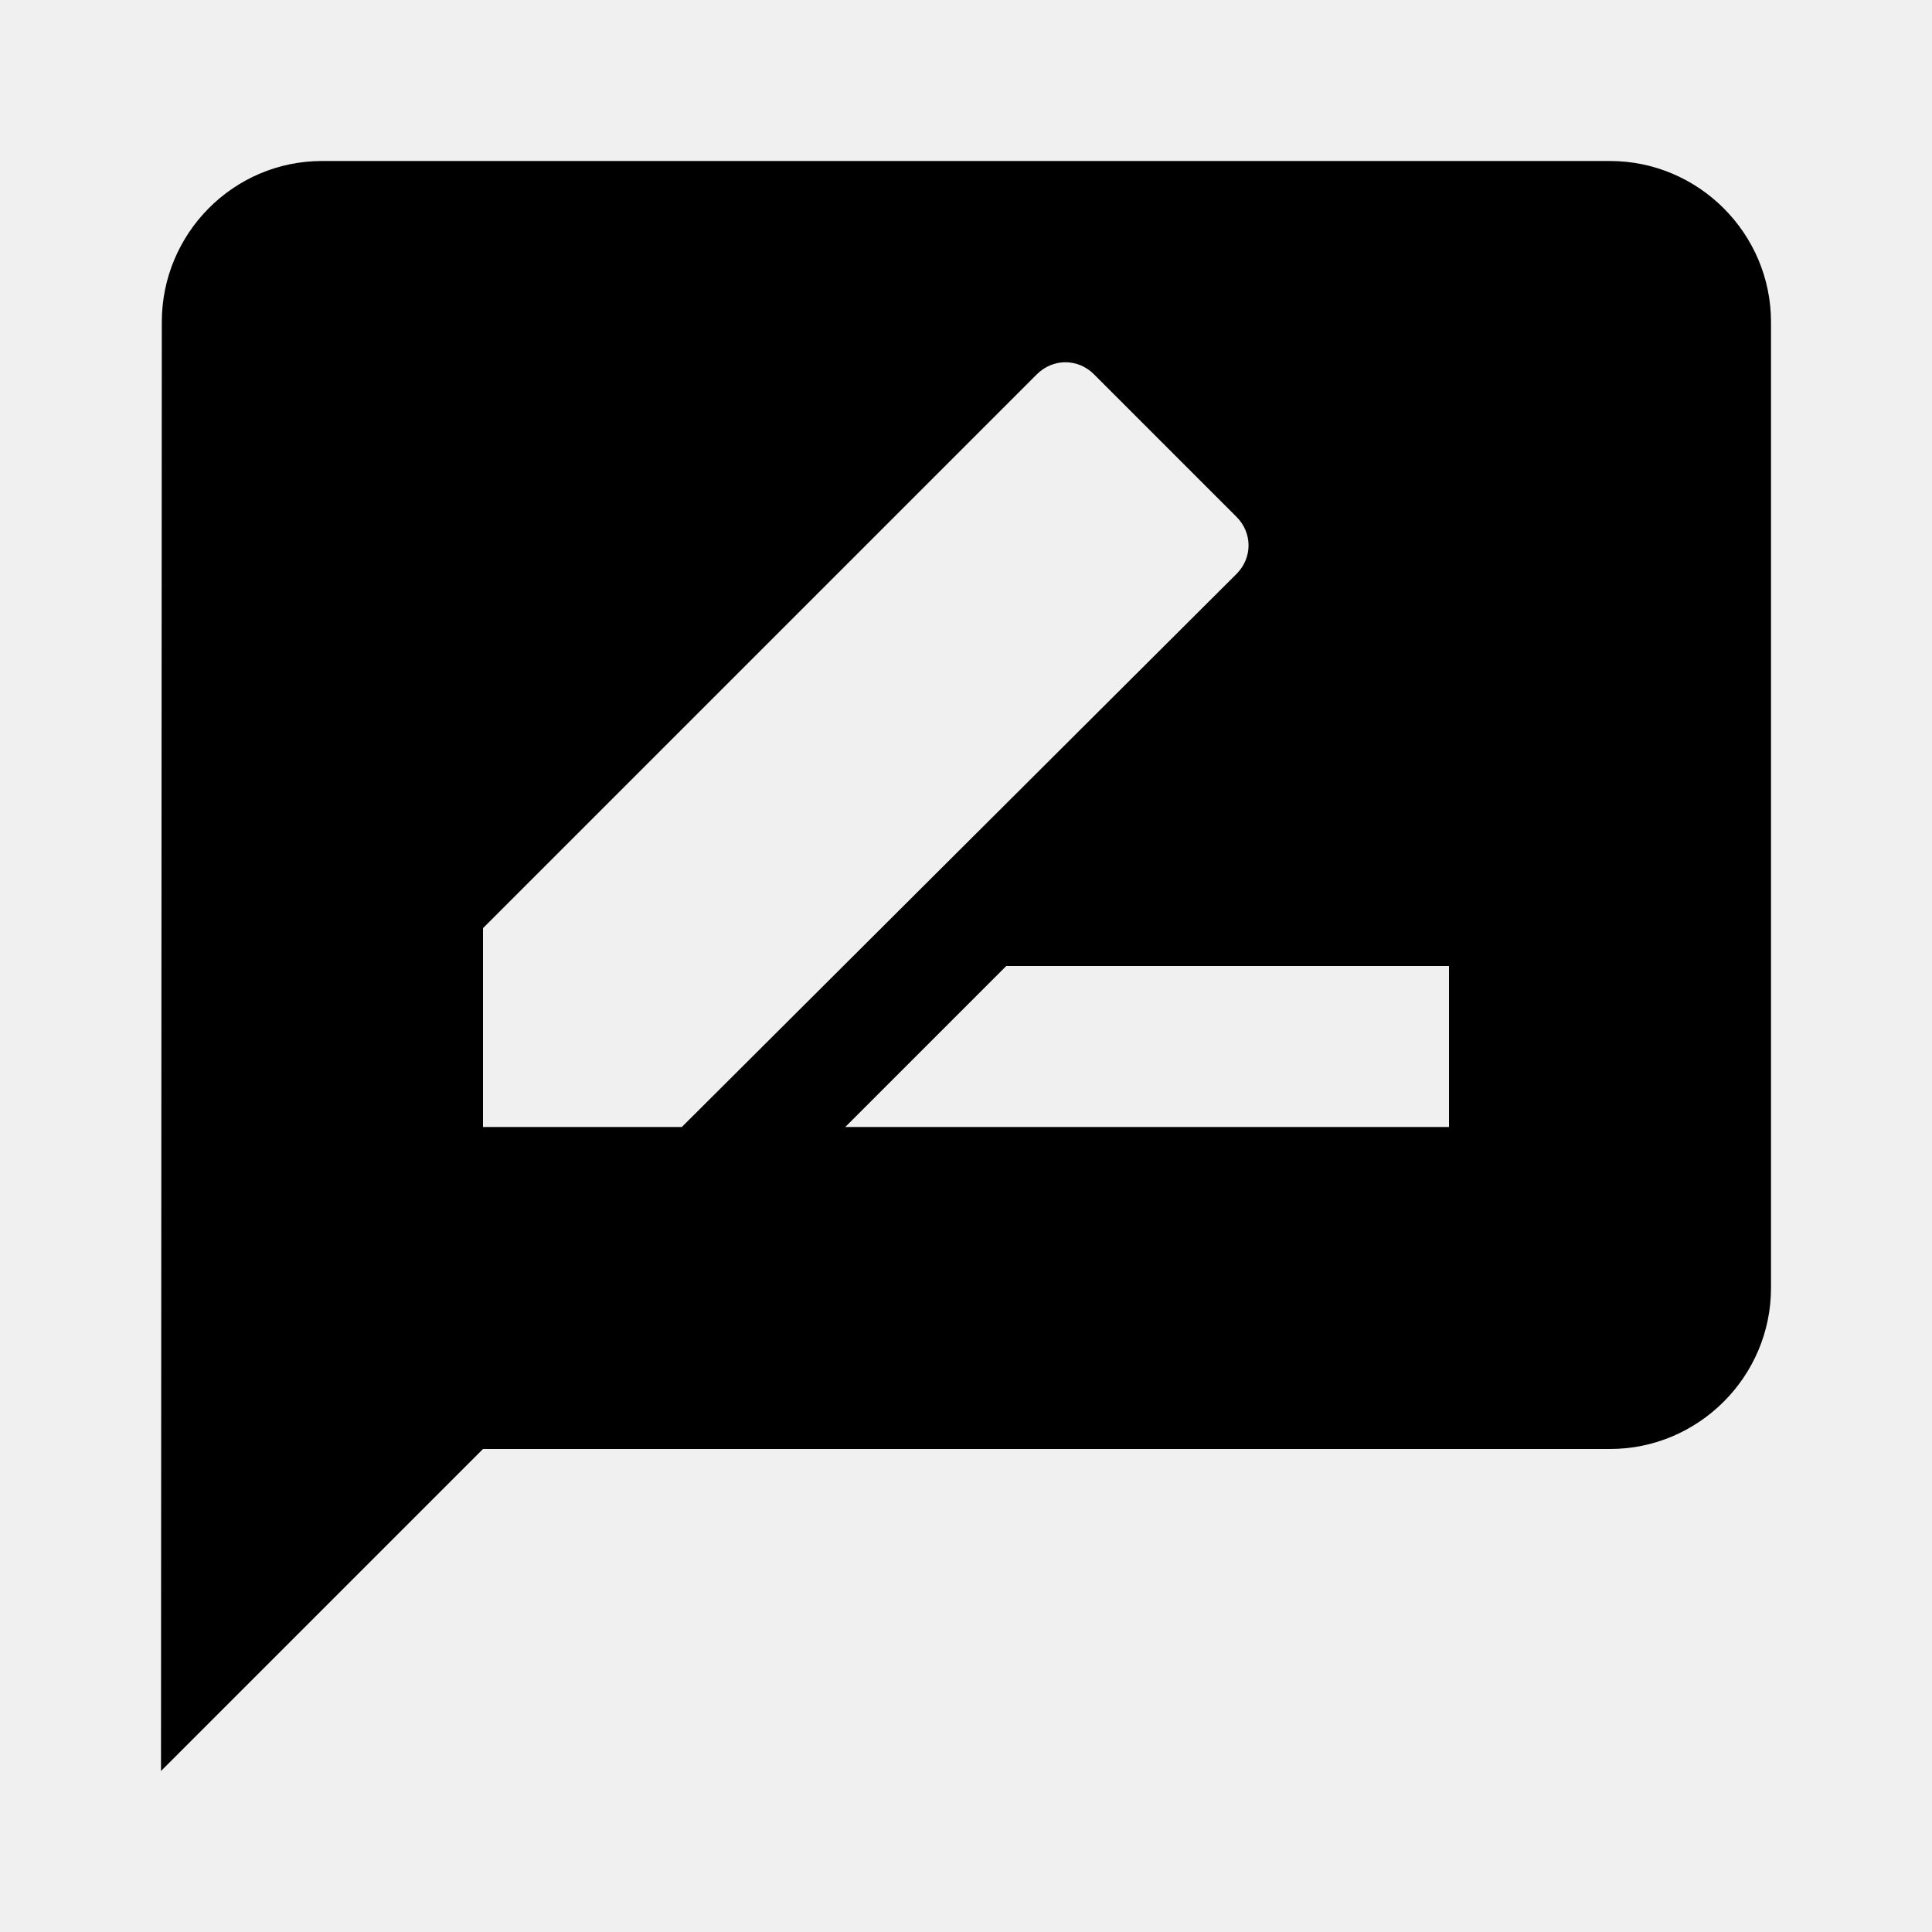
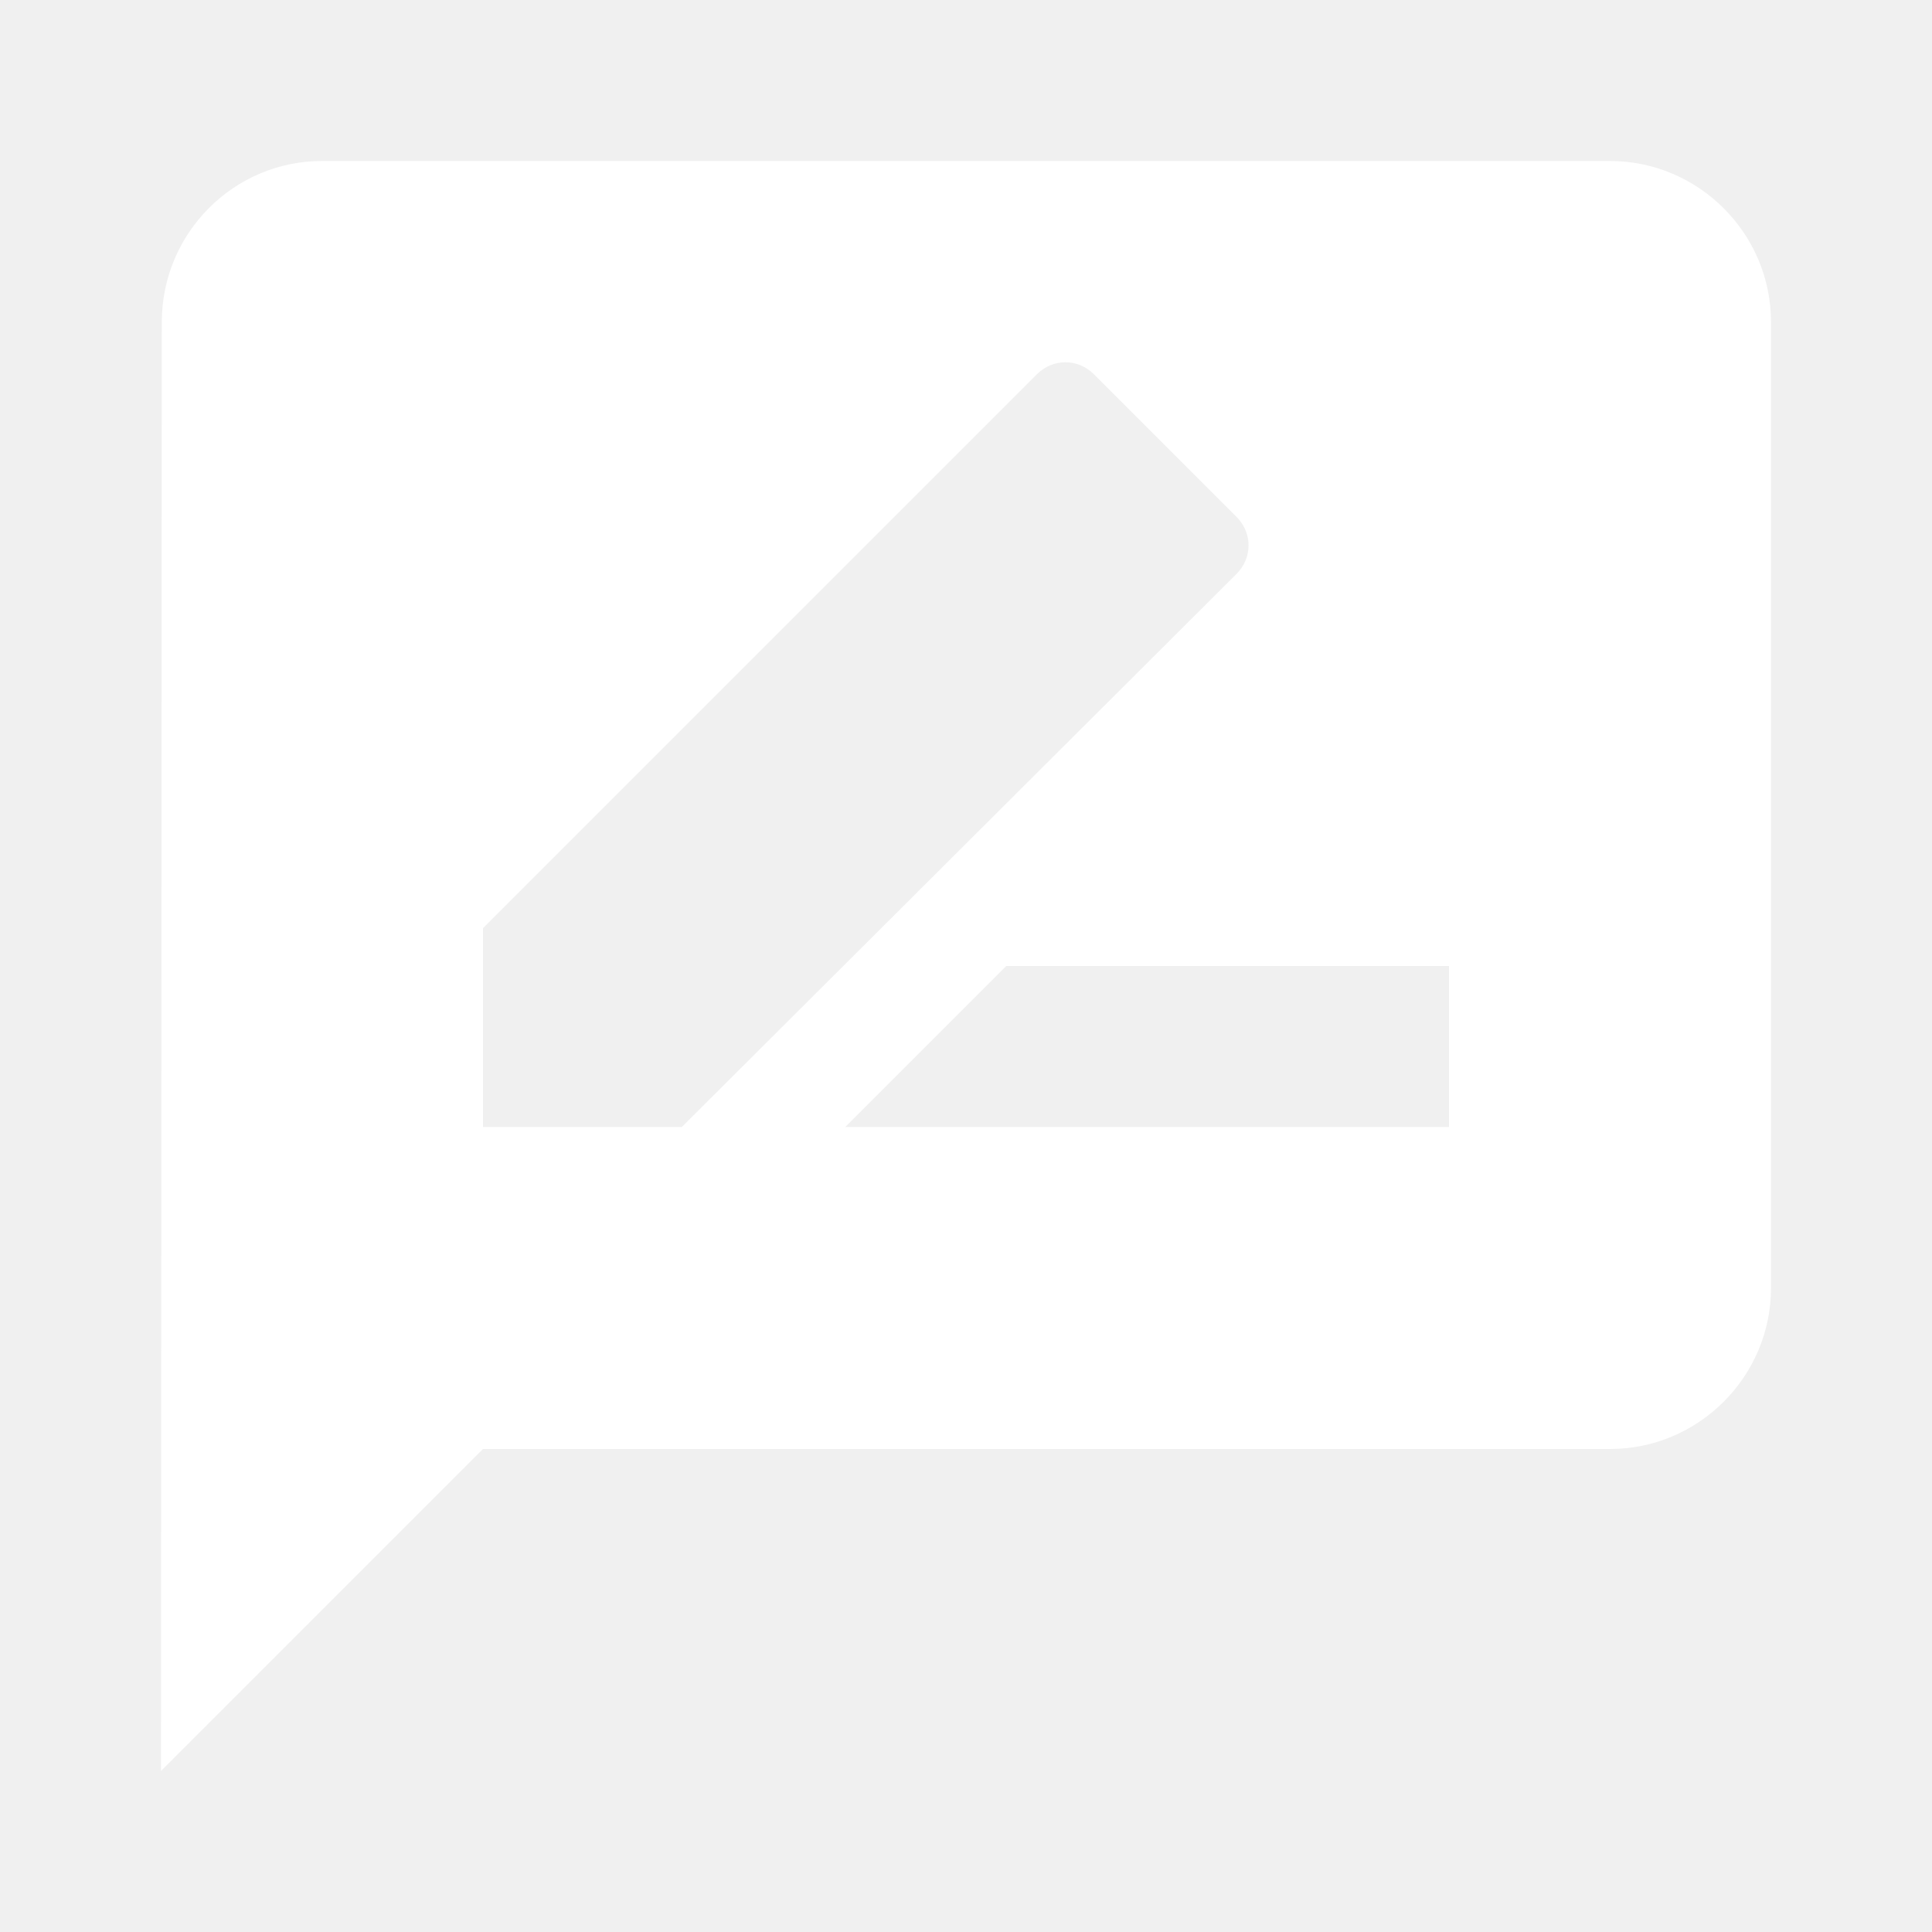
- <svg xmlns="http://www.w3.org/2000/svg" width="36" height="36" viewBox="0 0 24 24">
+ <svg xmlns="http://www.w3.org/2000/svg" width="32" height="32" viewBox="0 0 24 24" fill="white">
  <path d="M0 0h24v24H0zm15.35 6.41l-1.77-1.77c-.2-.2-.51-.2-.71 0L6 11.53V14h2.47l6.88-6.88c.2-.19.2-.51 0-.71z" fill="none" />
  <path d="M20 2H4c-1.1 0-1.99.9-1.99 2L2 22l4-4h14c1.1 0 2-.9 2-2V4c0-1.1-.9-2-2-2zM6 14v-2.47l6.88-6.88c.2-.2.51-.2.71 0l1.77 1.77c.2.2.2.51 0 .71L8.47 14H6zm12 0h-7.5l2-2H18v2z" />
</svg>
